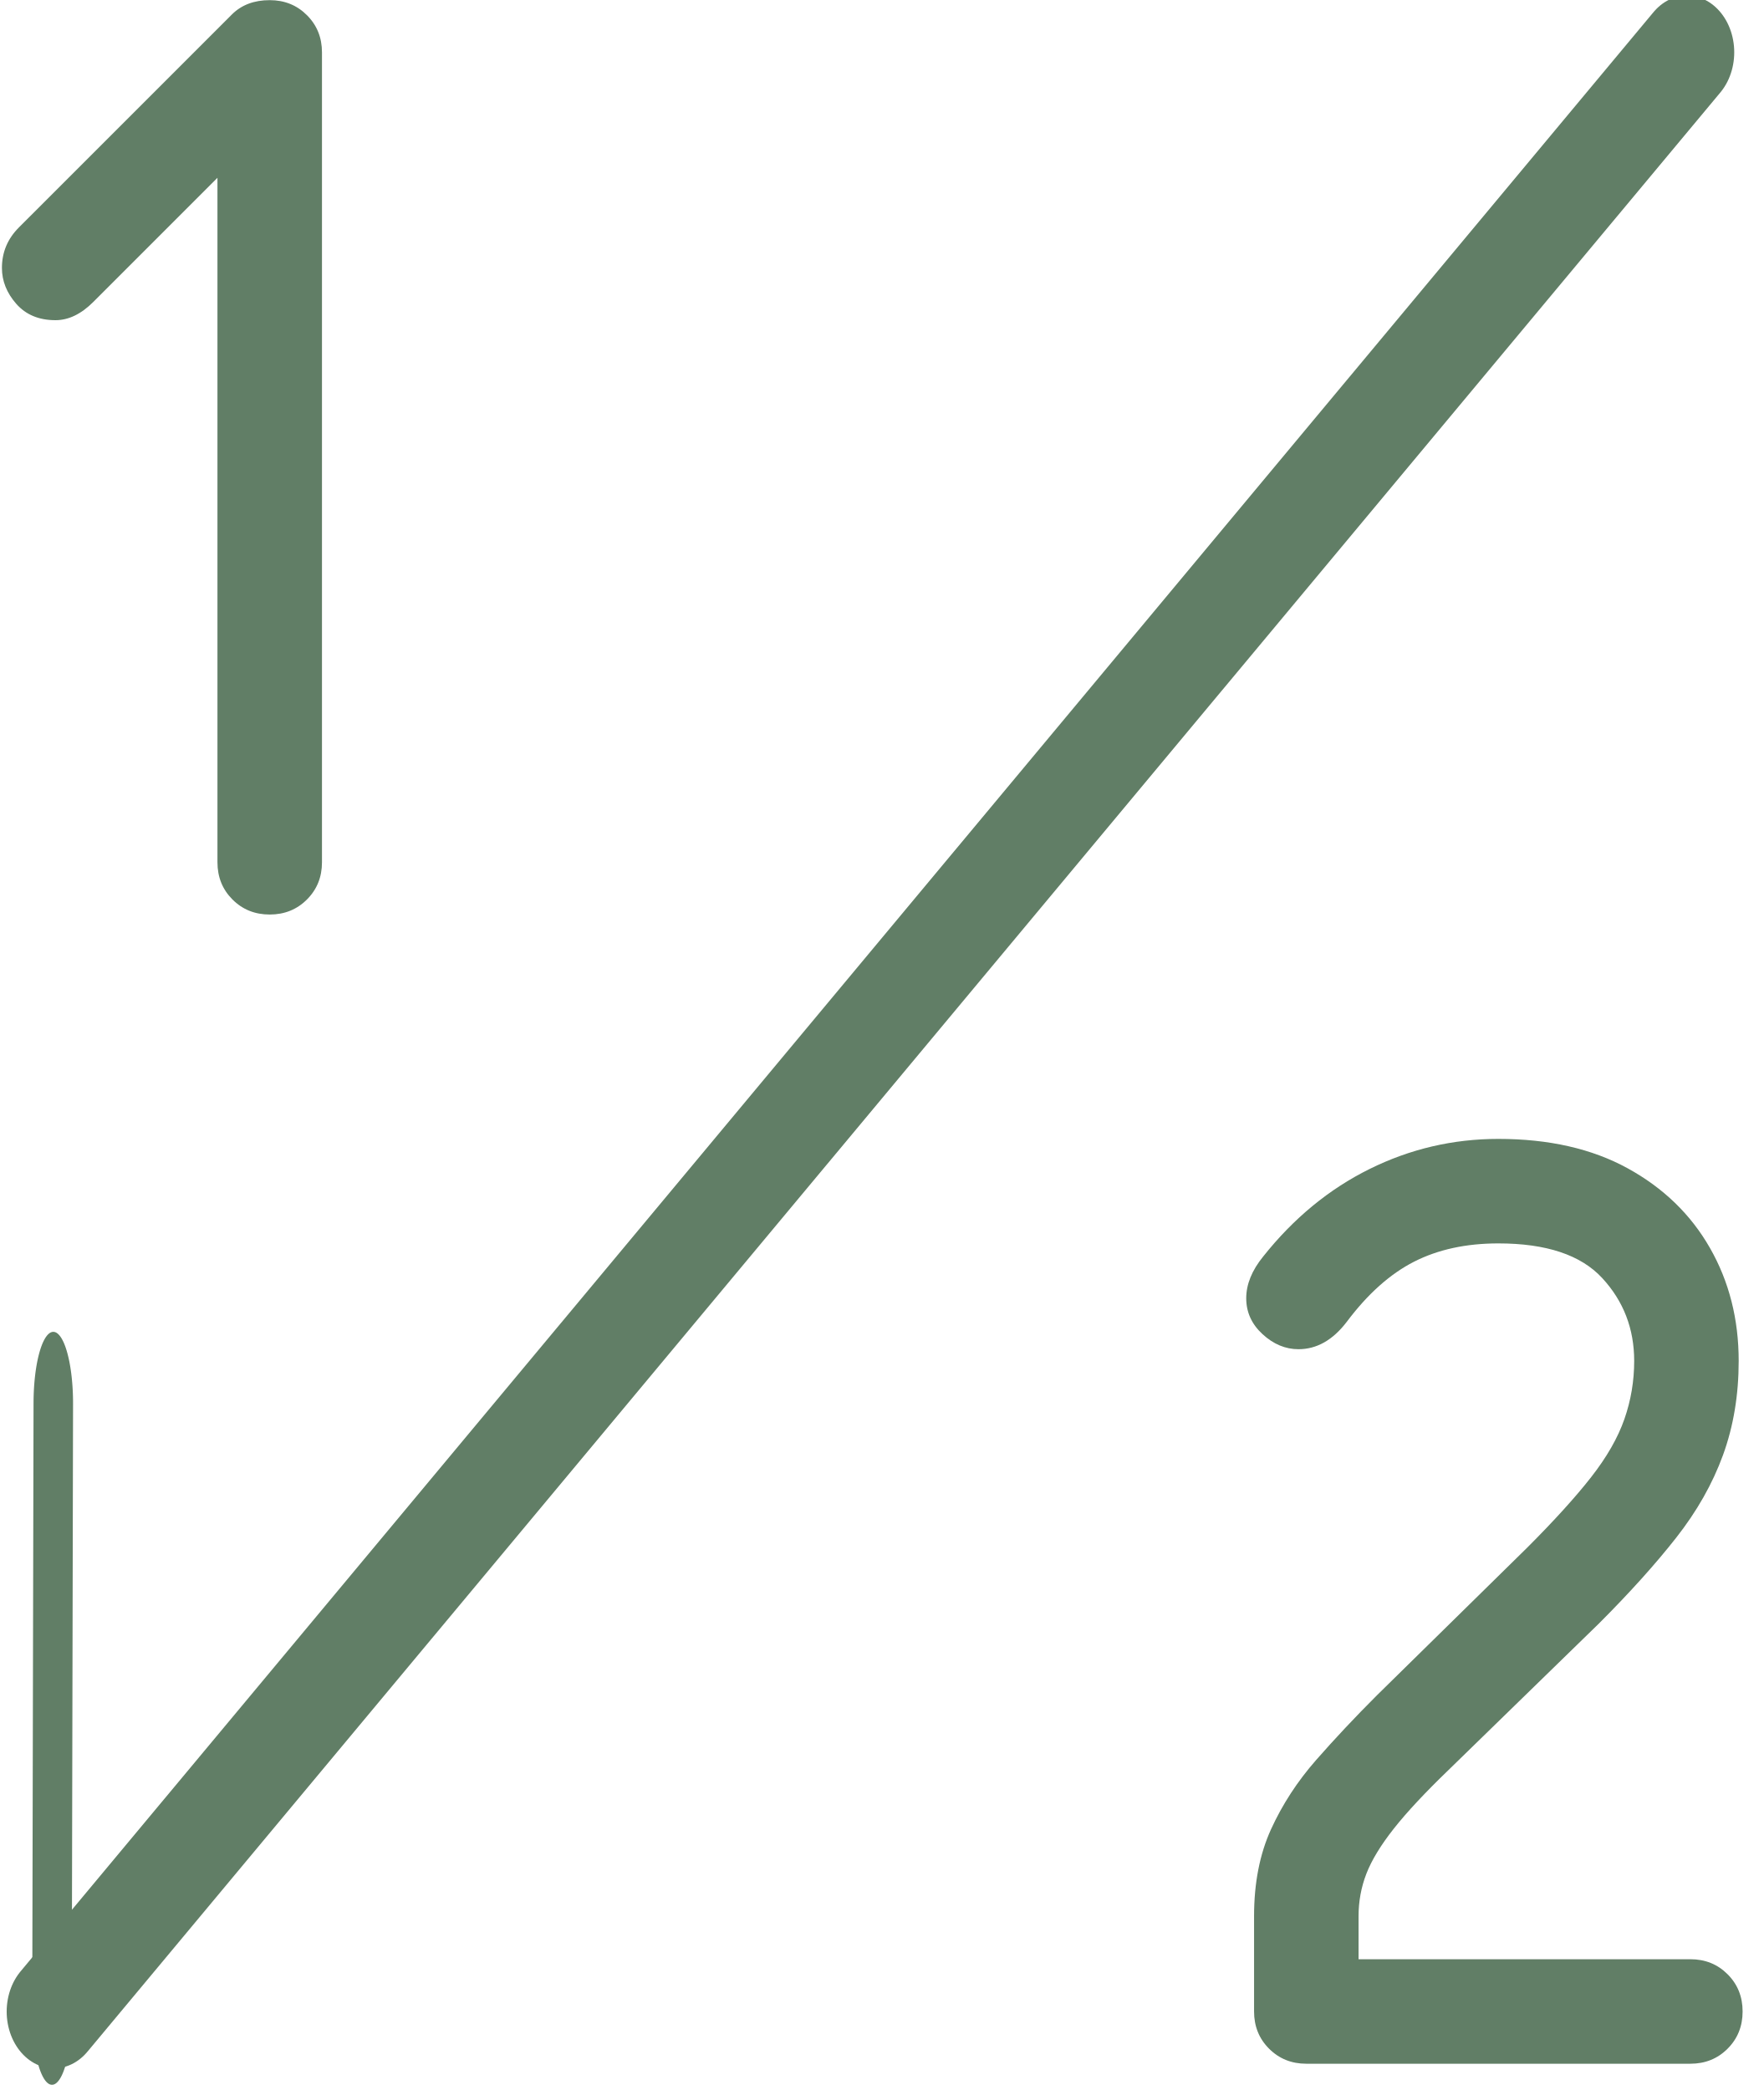
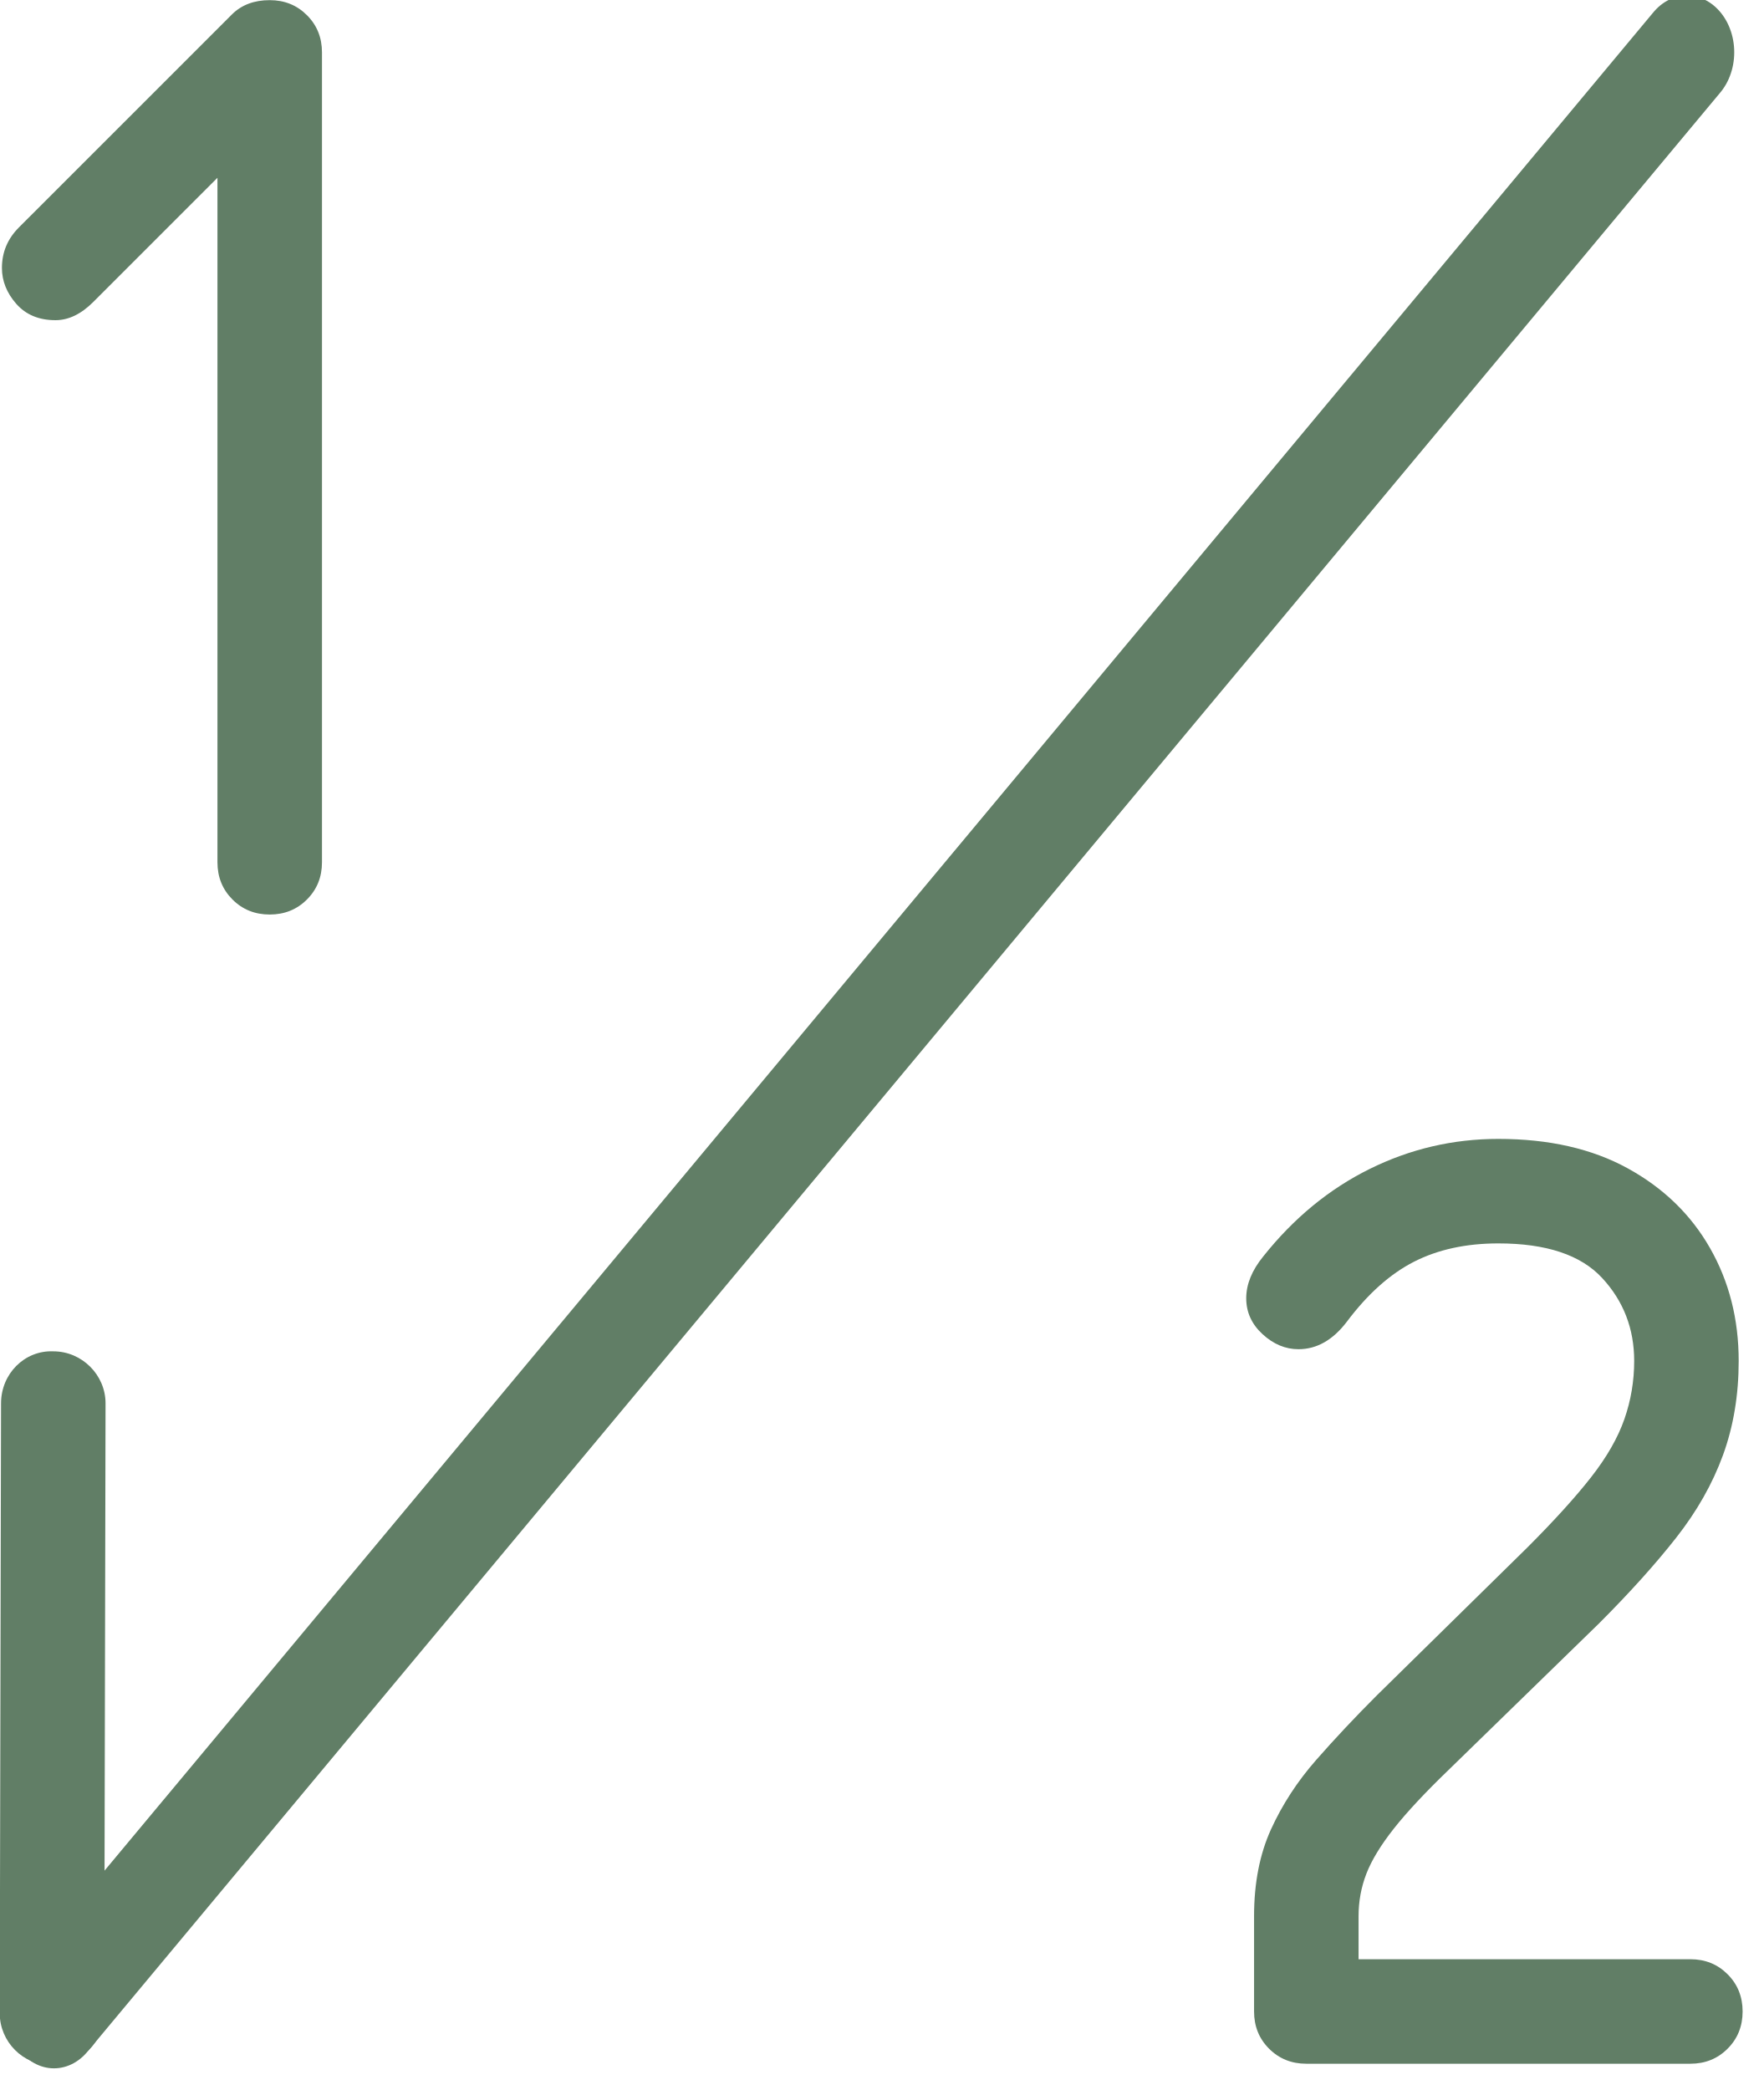
<svg xmlns="http://www.w3.org/2000/svg" width="100%" height="100%" viewBox="0 0 54 64" version="1.1" xml:space="preserve" style="fill-rule:evenodd;clip-rule:evenodd;stroke-linecap:round;stroke-linejoin:round;stroke-miterlimit:1.5;">
  <g transform="matrix(1,0,0,1,-2148.71,-4673.12)">
    <g transform="matrix(0.0765596,0,0,0.0991068,1131.2,4377.28)">
      <g transform="matrix(10.4848,0,0,8.09944,-45260.1,-8961.44)">
        <g transform="matrix(0.0791392,0,0,0.0764987,5296.99,1469.74)">
          <path d="M3760.76,524.546C3753.62,524.546 3747.64,522.049 3742.81,517.055C3737.99,512.061 3735.57,505.872 3735.57,498.49C3735.57,491.107 3737.99,484.919 3742.81,479.925C3747.64,474.931 3753.62,472.434 3760.76,472.434L3735.57,498.49L3735.57,157.156L3675.75,219.039C3669.88,225.119 3663.79,228.159 3657.49,228.159C3649.52,228.159 3643.22,225.445 3638.6,220.016C3633.99,214.588 3631.68,208.617 3631.68,202.103C3631.68,194.286 3634.41,187.555 3639.86,181.91L3742.5,75.731C3747.12,70.955 3753.2,68.566 3760.76,68.566C3767.89,68.566 3773.88,71.063 3778.7,76.057C3783.53,81.051 3785.95,87.24 3785.95,94.622L3785.95,498.49L3760.76,472.434C3767.89,472.434 3773.88,474.931 3778.7,479.925C3783.53,484.919 3785.95,491.107 3785.95,498.49C3785.95,505.872 3783.53,512.061 3778.7,517.055C3773.88,522.049 3767.89,524.546 3760.76,524.546Z" style="fill:rgb(97,126,102);fill-rule:nonzero;" />
        </g>
        <g transform="matrix(0.0791392,0,0,0.0764987,5346.45,1513.58)">
          <path d="M3635.45,524.546C3628.32,524.546 3622.34,522.049 3617.51,517.055C3612.68,512.061 3610.27,505.872 3610.27,498.49L3610.27,450.938C3610.27,434.435 3613,419.996 3618.45,407.62C3623.91,395.243 3631.15,383.735 3640.18,373.095C3649.2,362.456 3658.96,351.708 3669.46,340.851L3741.87,267.243C3754.88,253.781 3765.17,242.056 3772.72,232.067C3780.28,222.079 3785.63,212.417 3788.78,203.08C3791.93,193.743 3793.5,184.081 3793.5,174.093C3793.5,158.025 3788.36,144.237 3778.07,132.729C3767.79,121.221 3751.1,115.467 3728.02,115.467C3712.48,115.467 3698.95,118.507 3687.4,124.586C3675.86,130.666 3665.05,140.654 3654.97,154.551C3648.26,163.67 3640.49,168.23 3631.68,168.23C3625.38,168.23 3619.61,165.733 3614.36,160.739C3609.11,155.745 3606.49,149.774 3606.49,142.826C3606.49,135.877 3609.22,128.929 3614.68,121.981C3629.37,102.873 3646.47,88.325 3665.99,78.337C3685.51,68.349 3706.19,63.355 3728.02,63.355C3752.36,63.355 3773.14,68.24 3790.35,78.011C3807.56,87.782 3820.79,101.028 3830.02,117.747C3839.26,134.466 3843.87,153.248 3843.87,174.093C3843.87,191.029 3841.36,206.663 3836.32,220.994C3831.28,235.324 3823.72,249.112 3813.65,262.357C3803.58,275.603 3791.19,289.825 3776.5,305.024L3704.09,377.981C3692.76,389.272 3683.94,399.043 3677.64,407.294C3671.35,415.545 3666.94,423.036 3664.42,429.767C3661.9,436.498 3660.64,443.555 3660.64,450.938L3660.64,472.434L3820.58,472.434C3827.71,472.434 3833.7,474.931 3838.52,479.925C3843.35,484.919 3845.76,491.107 3845.76,498.49C3845.76,505.872 3843.35,512.061 3838.52,517.055C3833.7,522.049 3827.71,524.546 3820.58,524.546L3635.45,524.546Z" style="fill:rgb(97,126,102);fill-rule:nonzero;" />
        </g>
        <g transform="matrix(0.710376,0,0,0.852451,3903.02,-1534.36)">
          <path d="M2457.37,3532.56L2369.68,3620.24" style="fill:none;stroke:rgb(97,126,102);stroke-width:5.08px;" />
        </g>
      </g>
    </g>
    <g transform="matrix(0.0765596,0,0,0.0991068,1131.2,4377.28)">
      <g transform="matrix(13.0617,0,0,36.5232,-15279.4,-169320)">
-         <path d="M2188.89,4734.72L2188.93,4729.56" style="fill:none;stroke:rgb(97,126,102);stroke-width:1.21px;" />
+         <path d="M2190.49,4734.72C2190.49,4734.96 2189.77,4735.16 2188.88,4735.16C2188,4735.16 2187.29,4734.96 2187.29,4734.72L2187.33,4729.56C2187.33,4729.31 2188.05,4729.11 2188.93,4729.12C2189.81,4729.12 2190.53,4729.32 2190.53,4729.56L2190.49,4734.72Z" style="fill:rgb(97,126,102);" />
      </g>
    </g>
  </g>
</svg>
